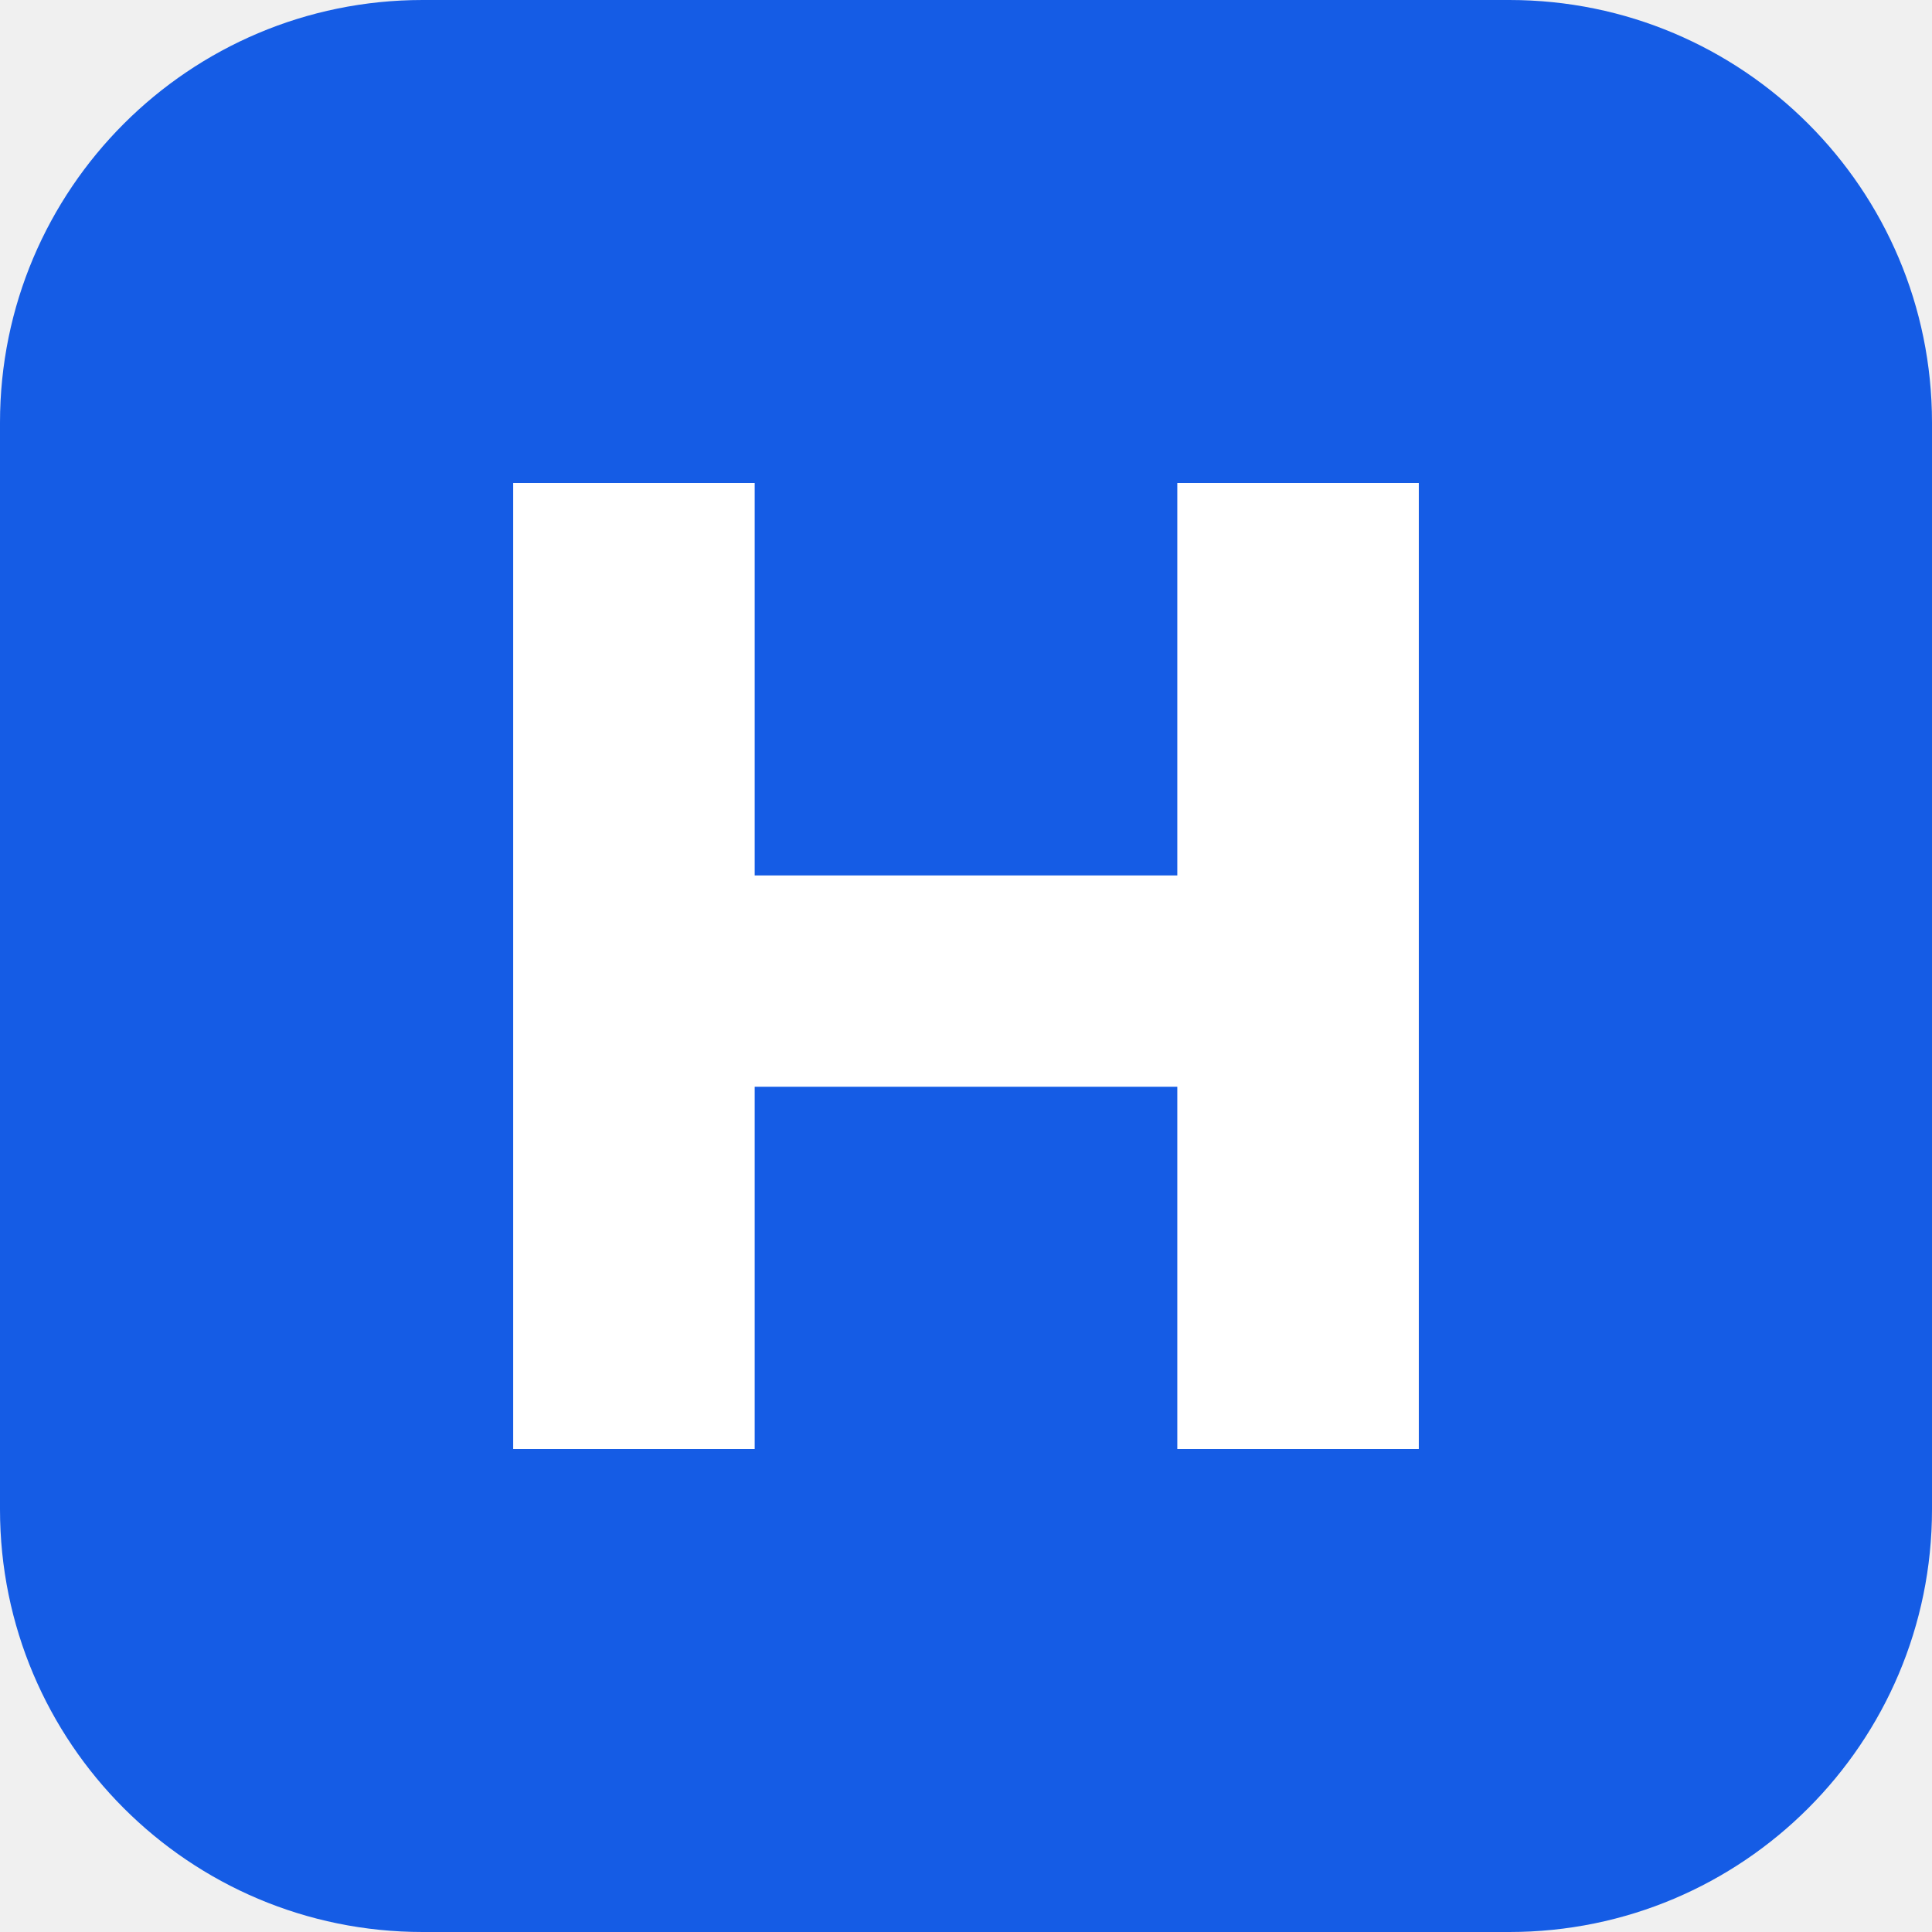
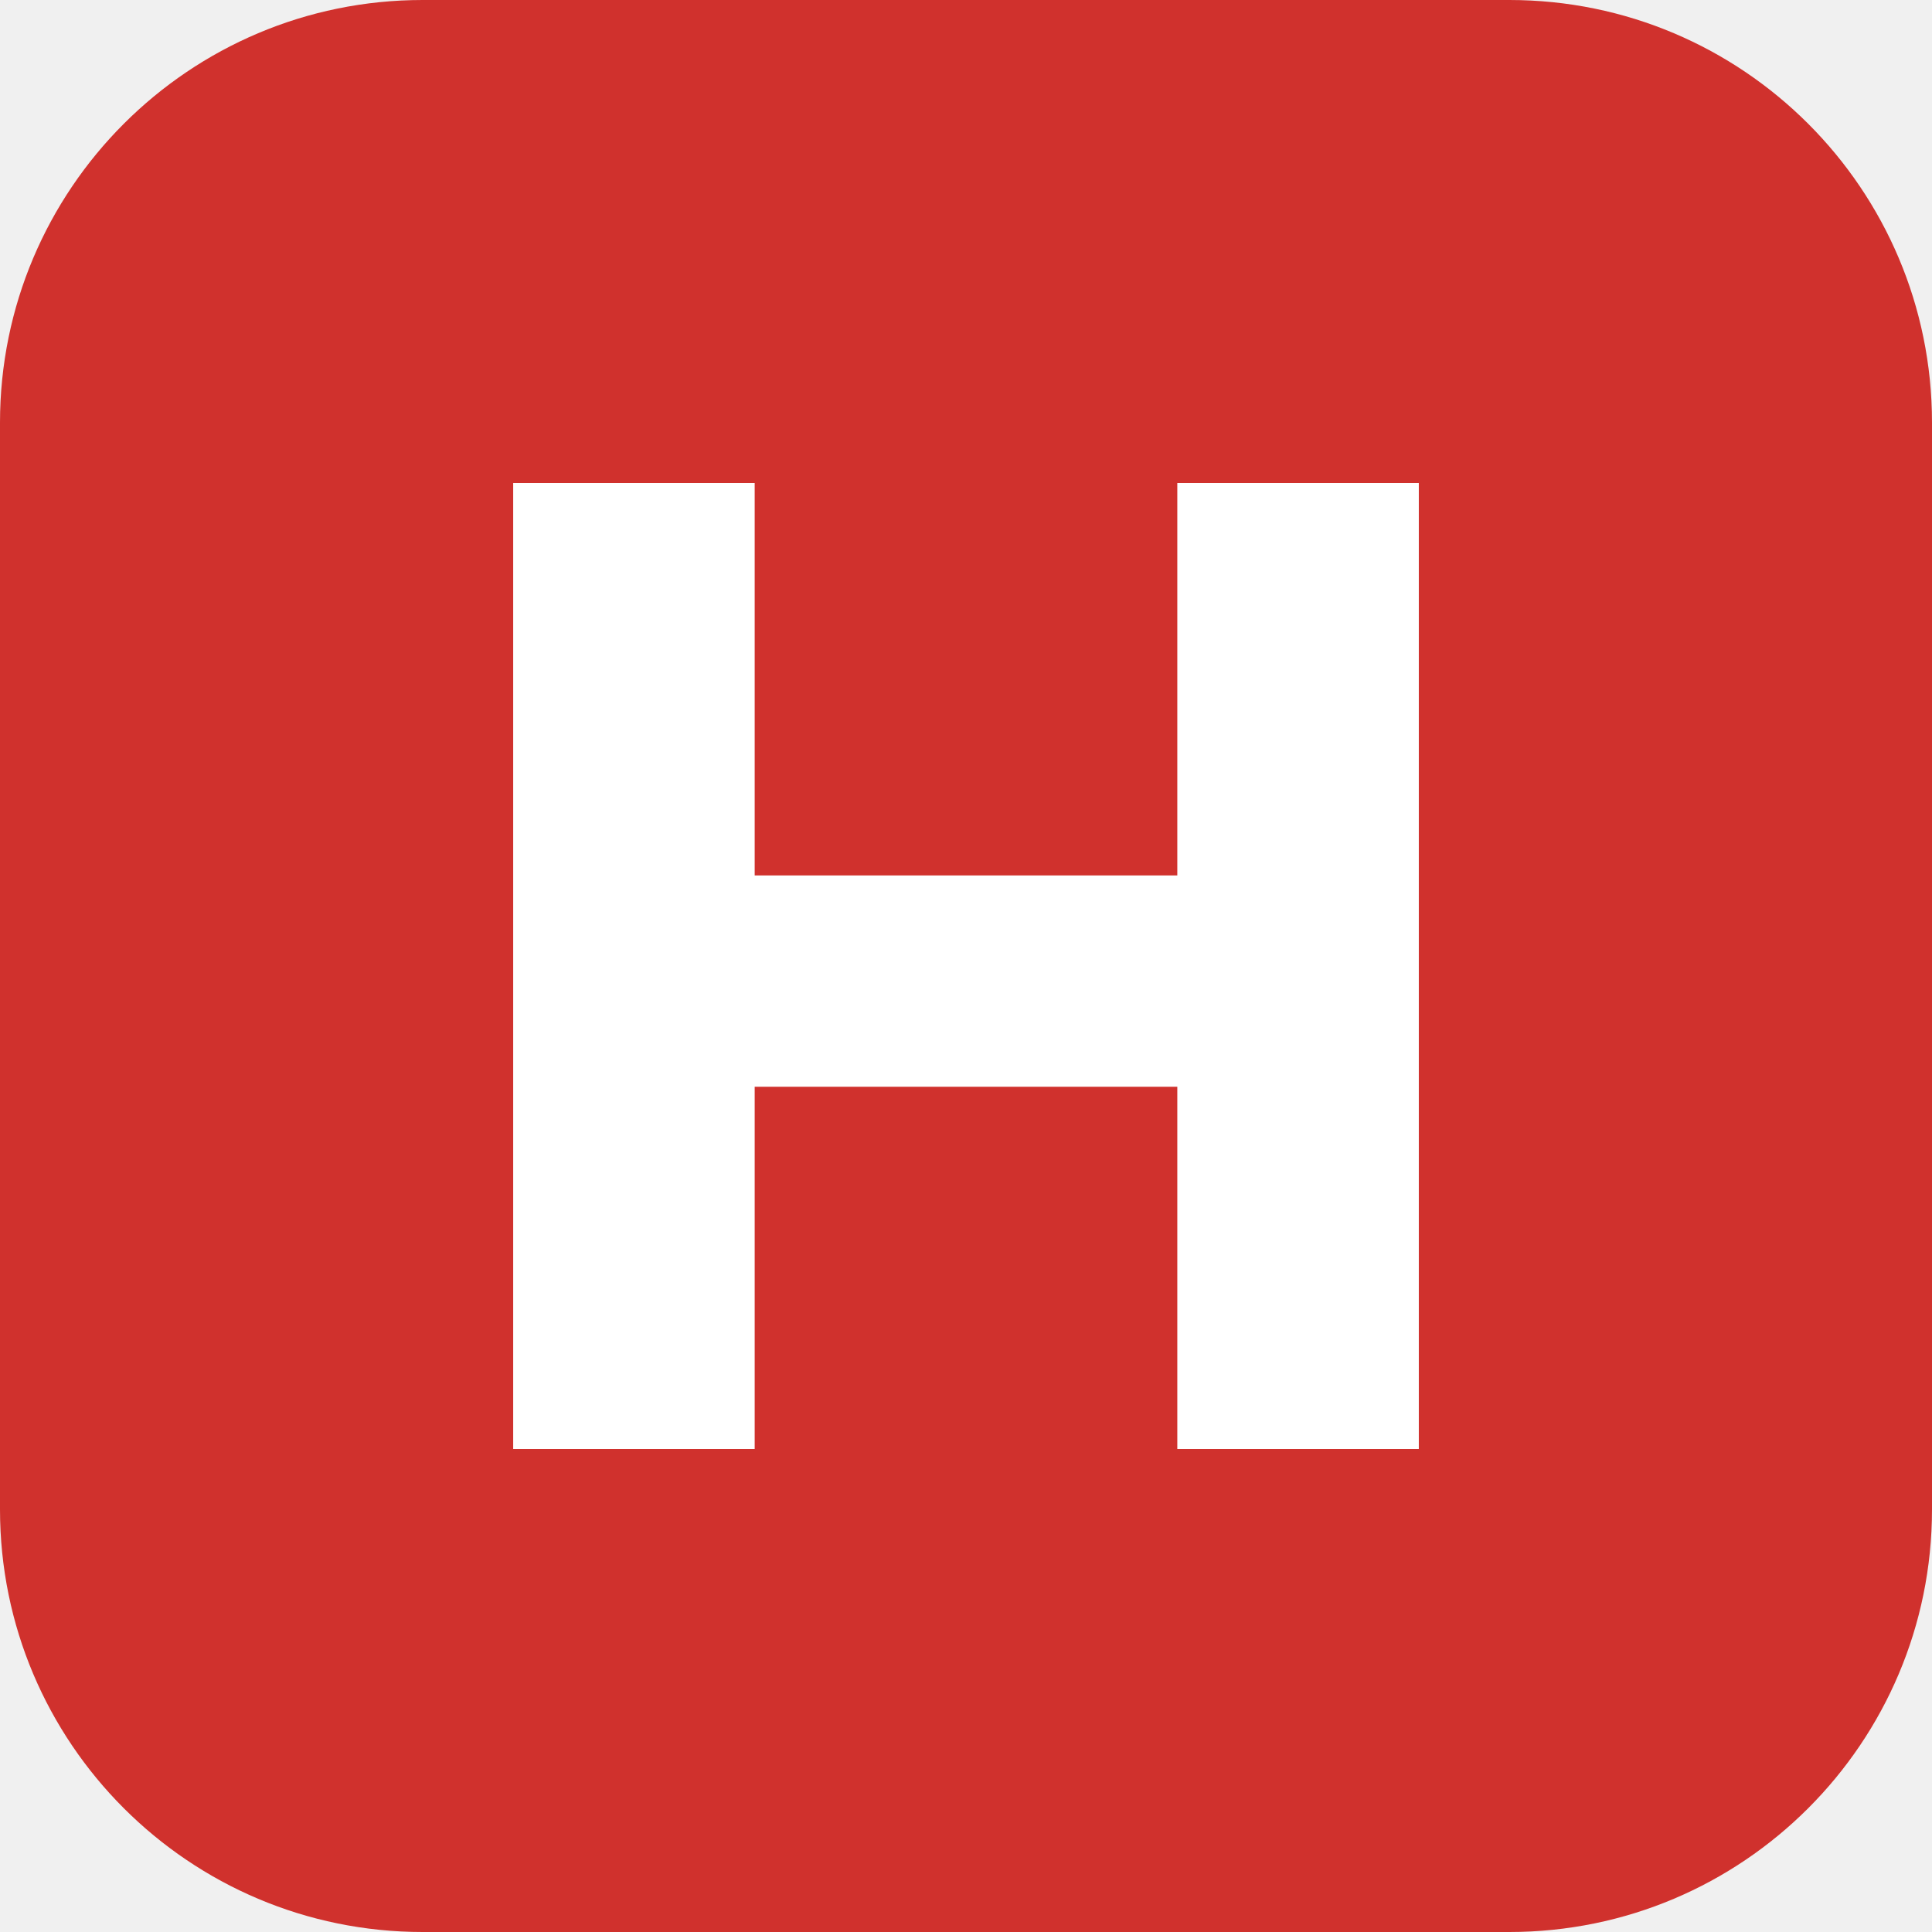
<svg xmlns="http://www.w3.org/2000/svg" viewBox="0 0 64 64" role="img" aria-label="Hackemate">
-   <rect width="64" height="64" rx="14" fill="#155ce5" />
+   <rect width="64" height="64" rx="14" fill="#D0312D" />
  <path fill="#fff" d="M17 16h8v13h14V16h8v32h-8V36H25v12h-8V16Z" />
</svg>
